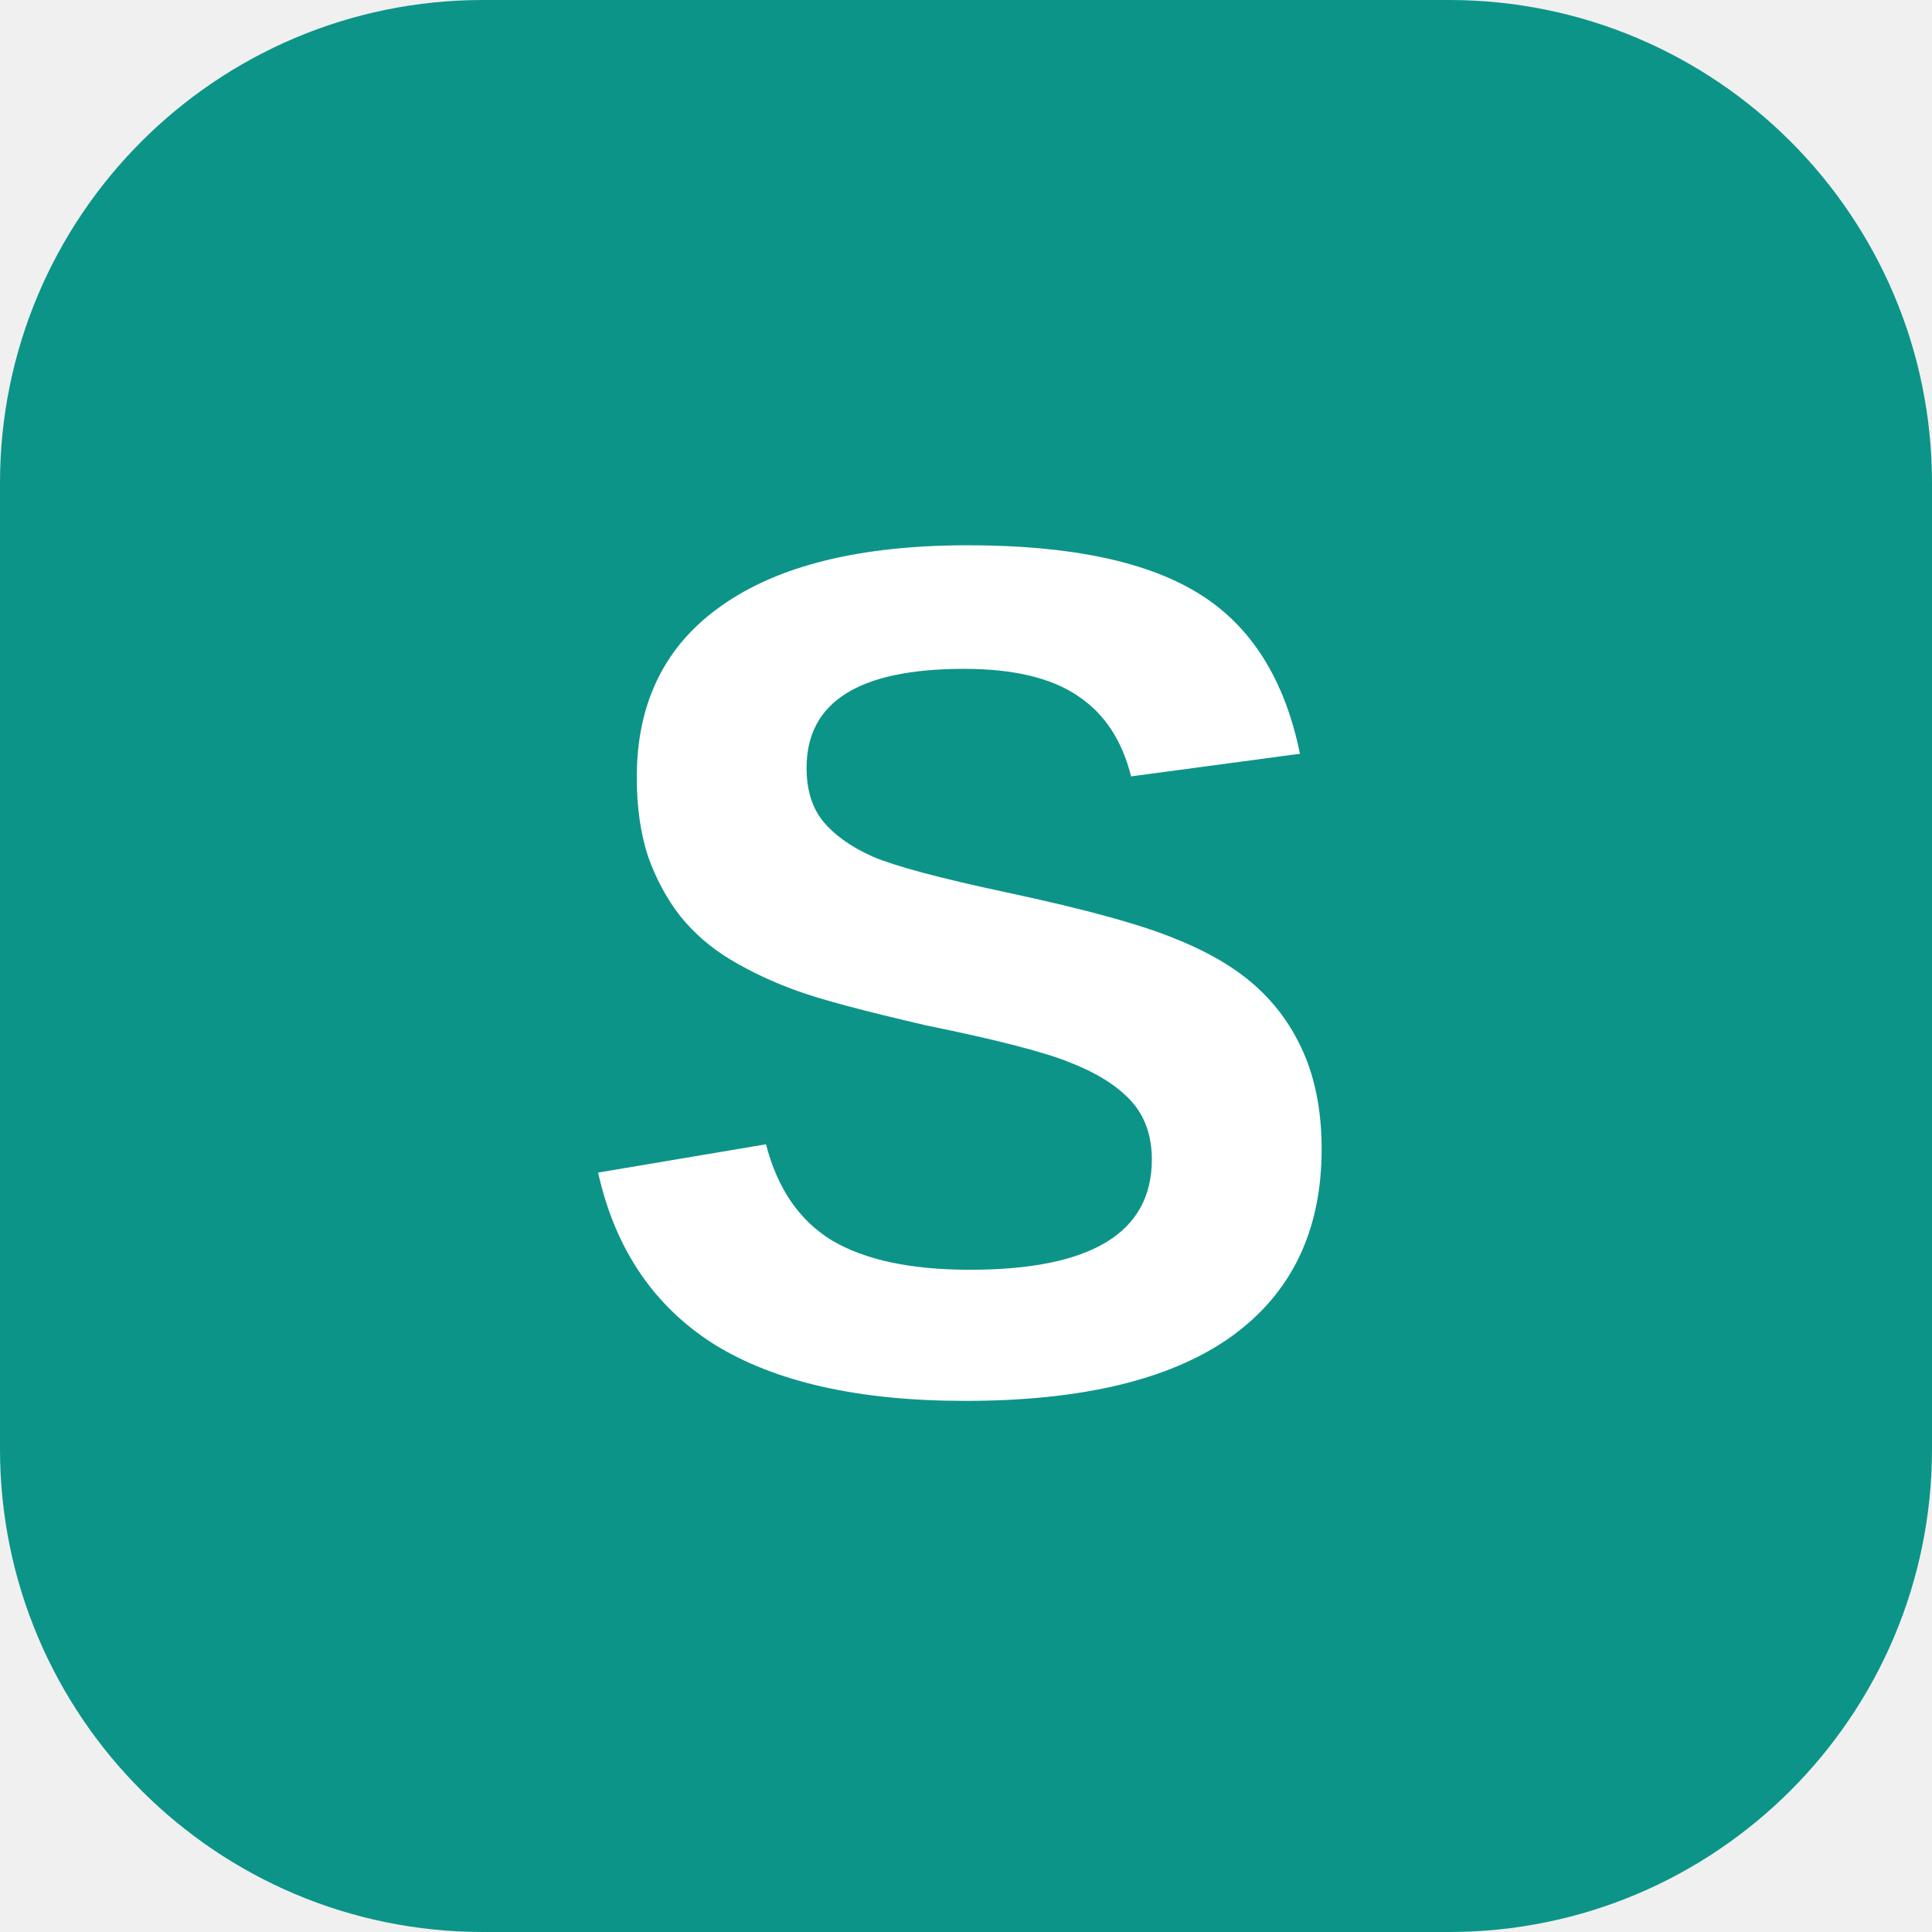
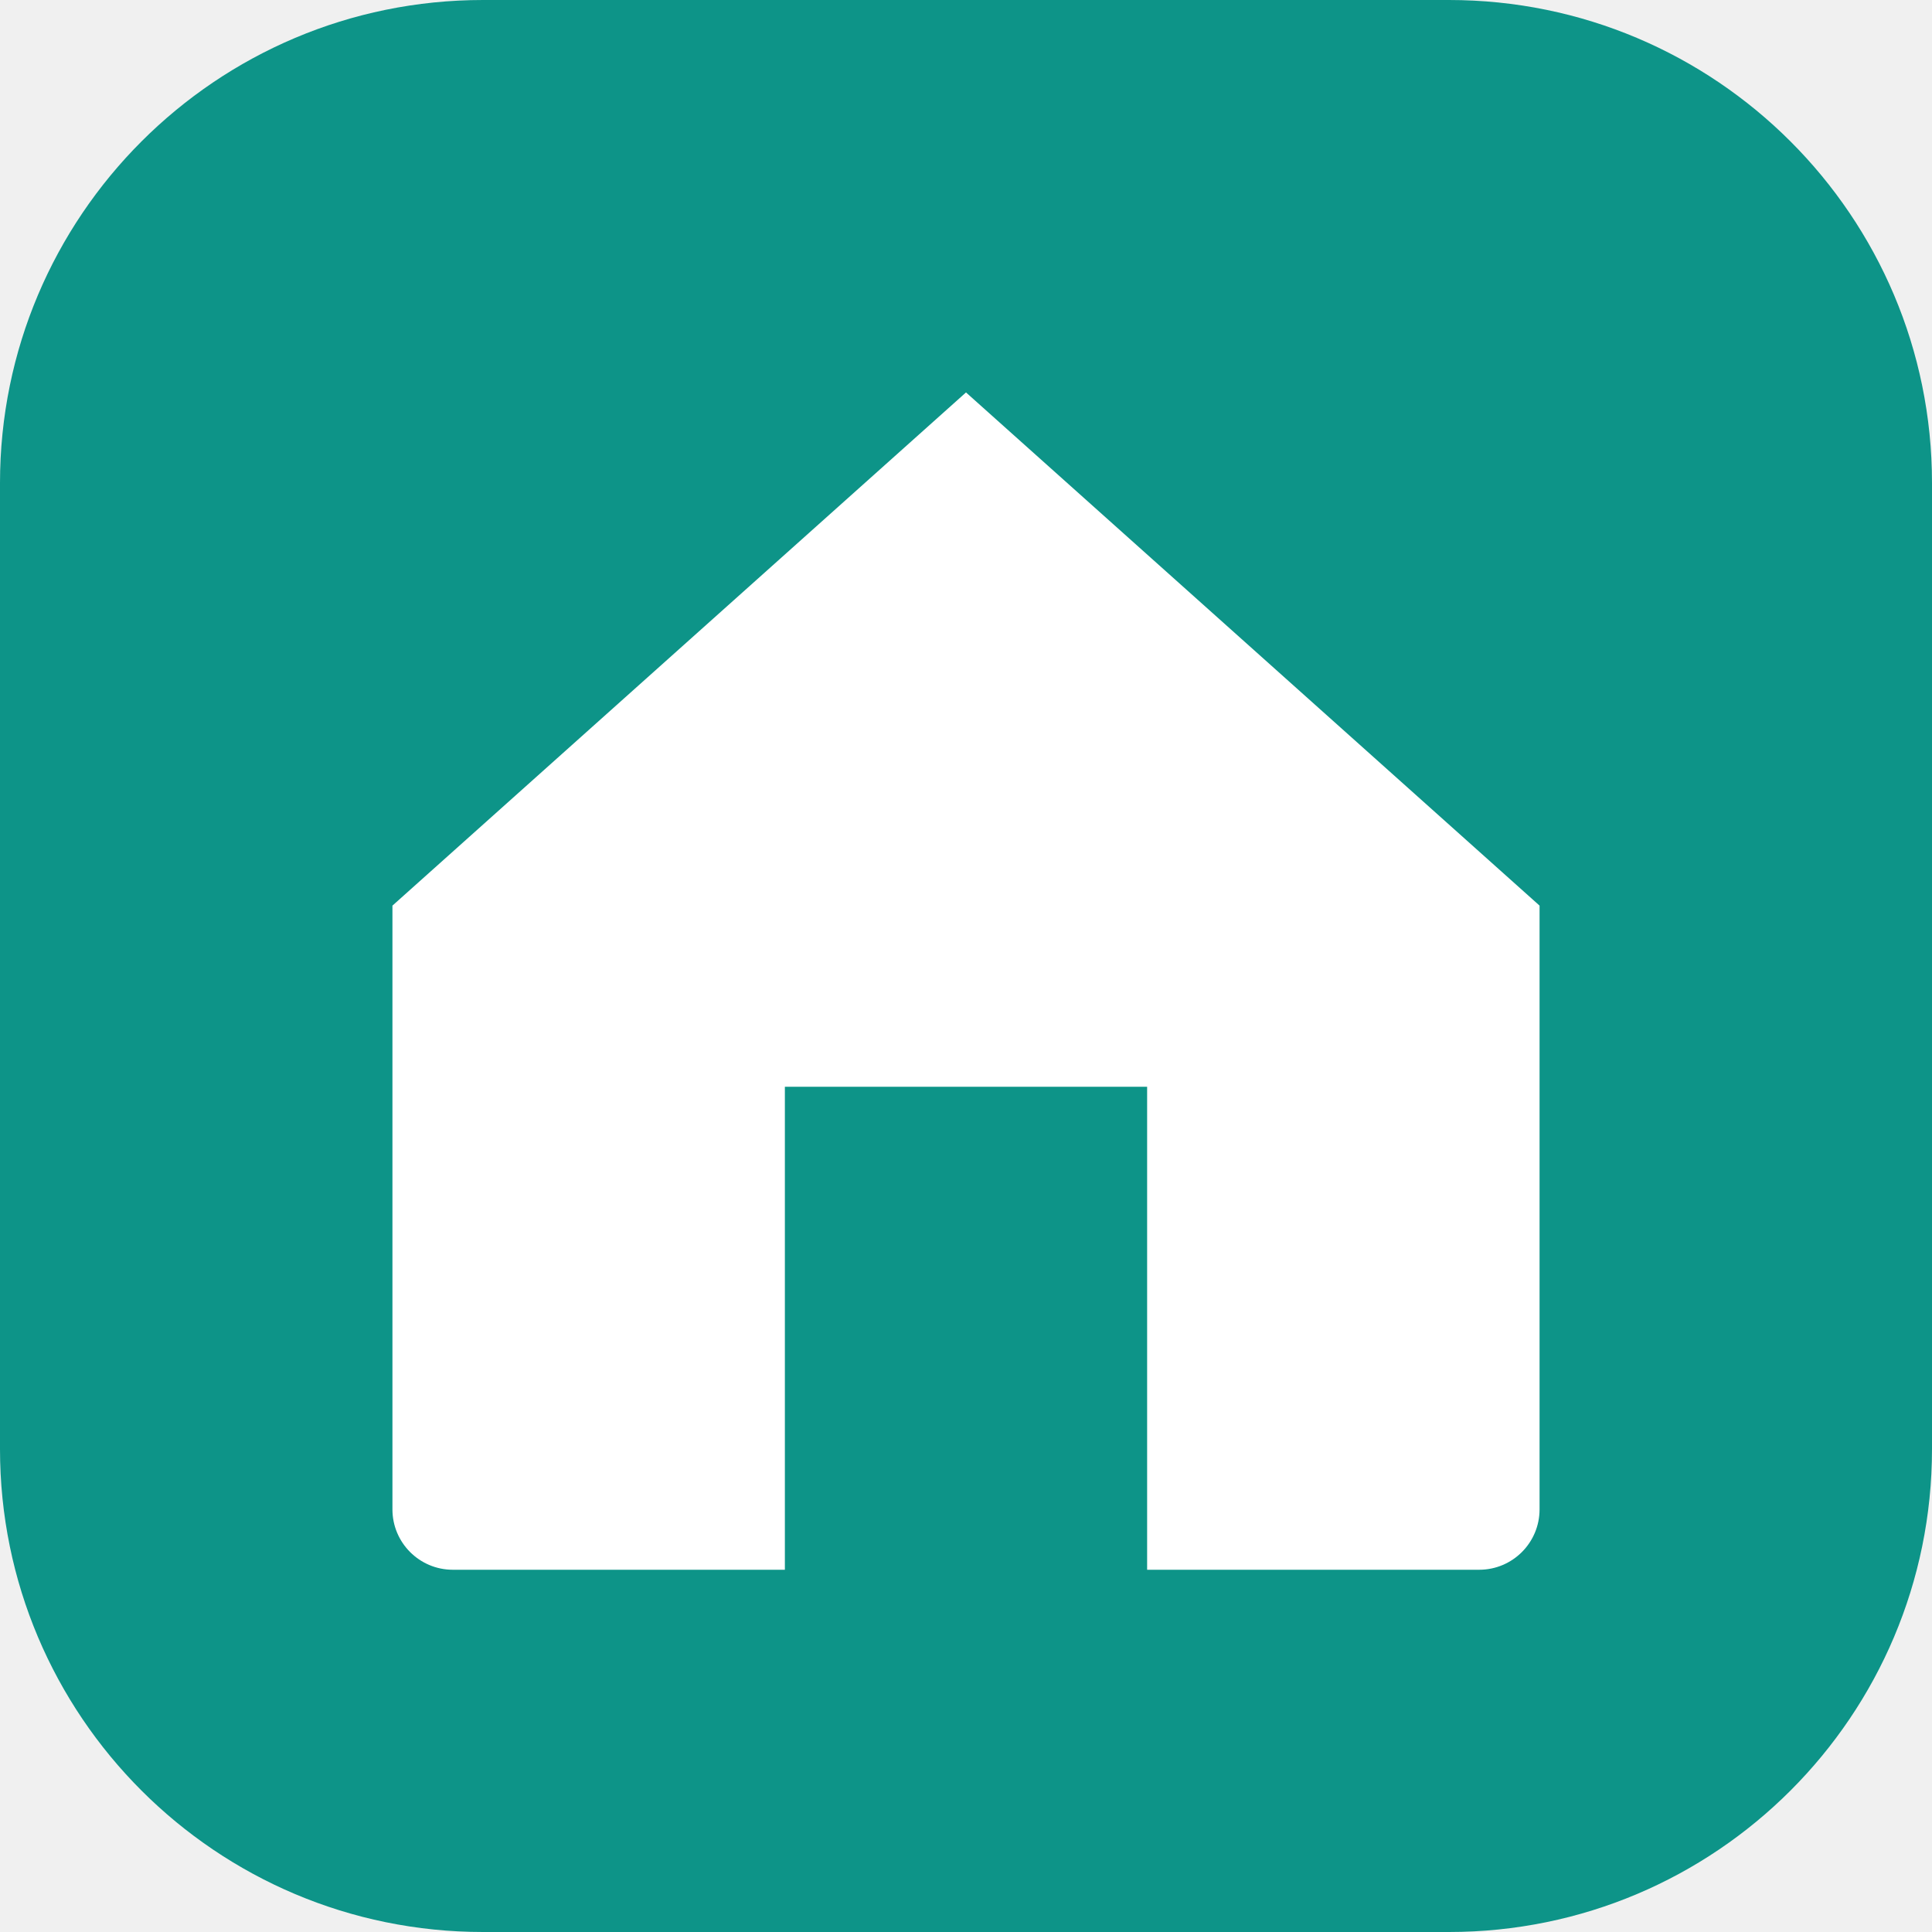
<svg xmlns="http://www.w3.org/2000/svg" viewBox="0 0 32 32">
  <rect width="32" height="32" rx="8" fill="#0d9488" />
-   <text x="16" y="23" text-anchor="middle" font-family="Arial, Helvetica, sans-serif" font-weight="700" font-size="20" fill="#ffffff">S</text>
+   <path d="M16 6.5L6.5 15v10a1 1 0 0 0 1 1H13v-8h6v8h5.5a1 1 0 0 0 1-1V15L16 6.5z" fill="#ffffff" />
</svg>
